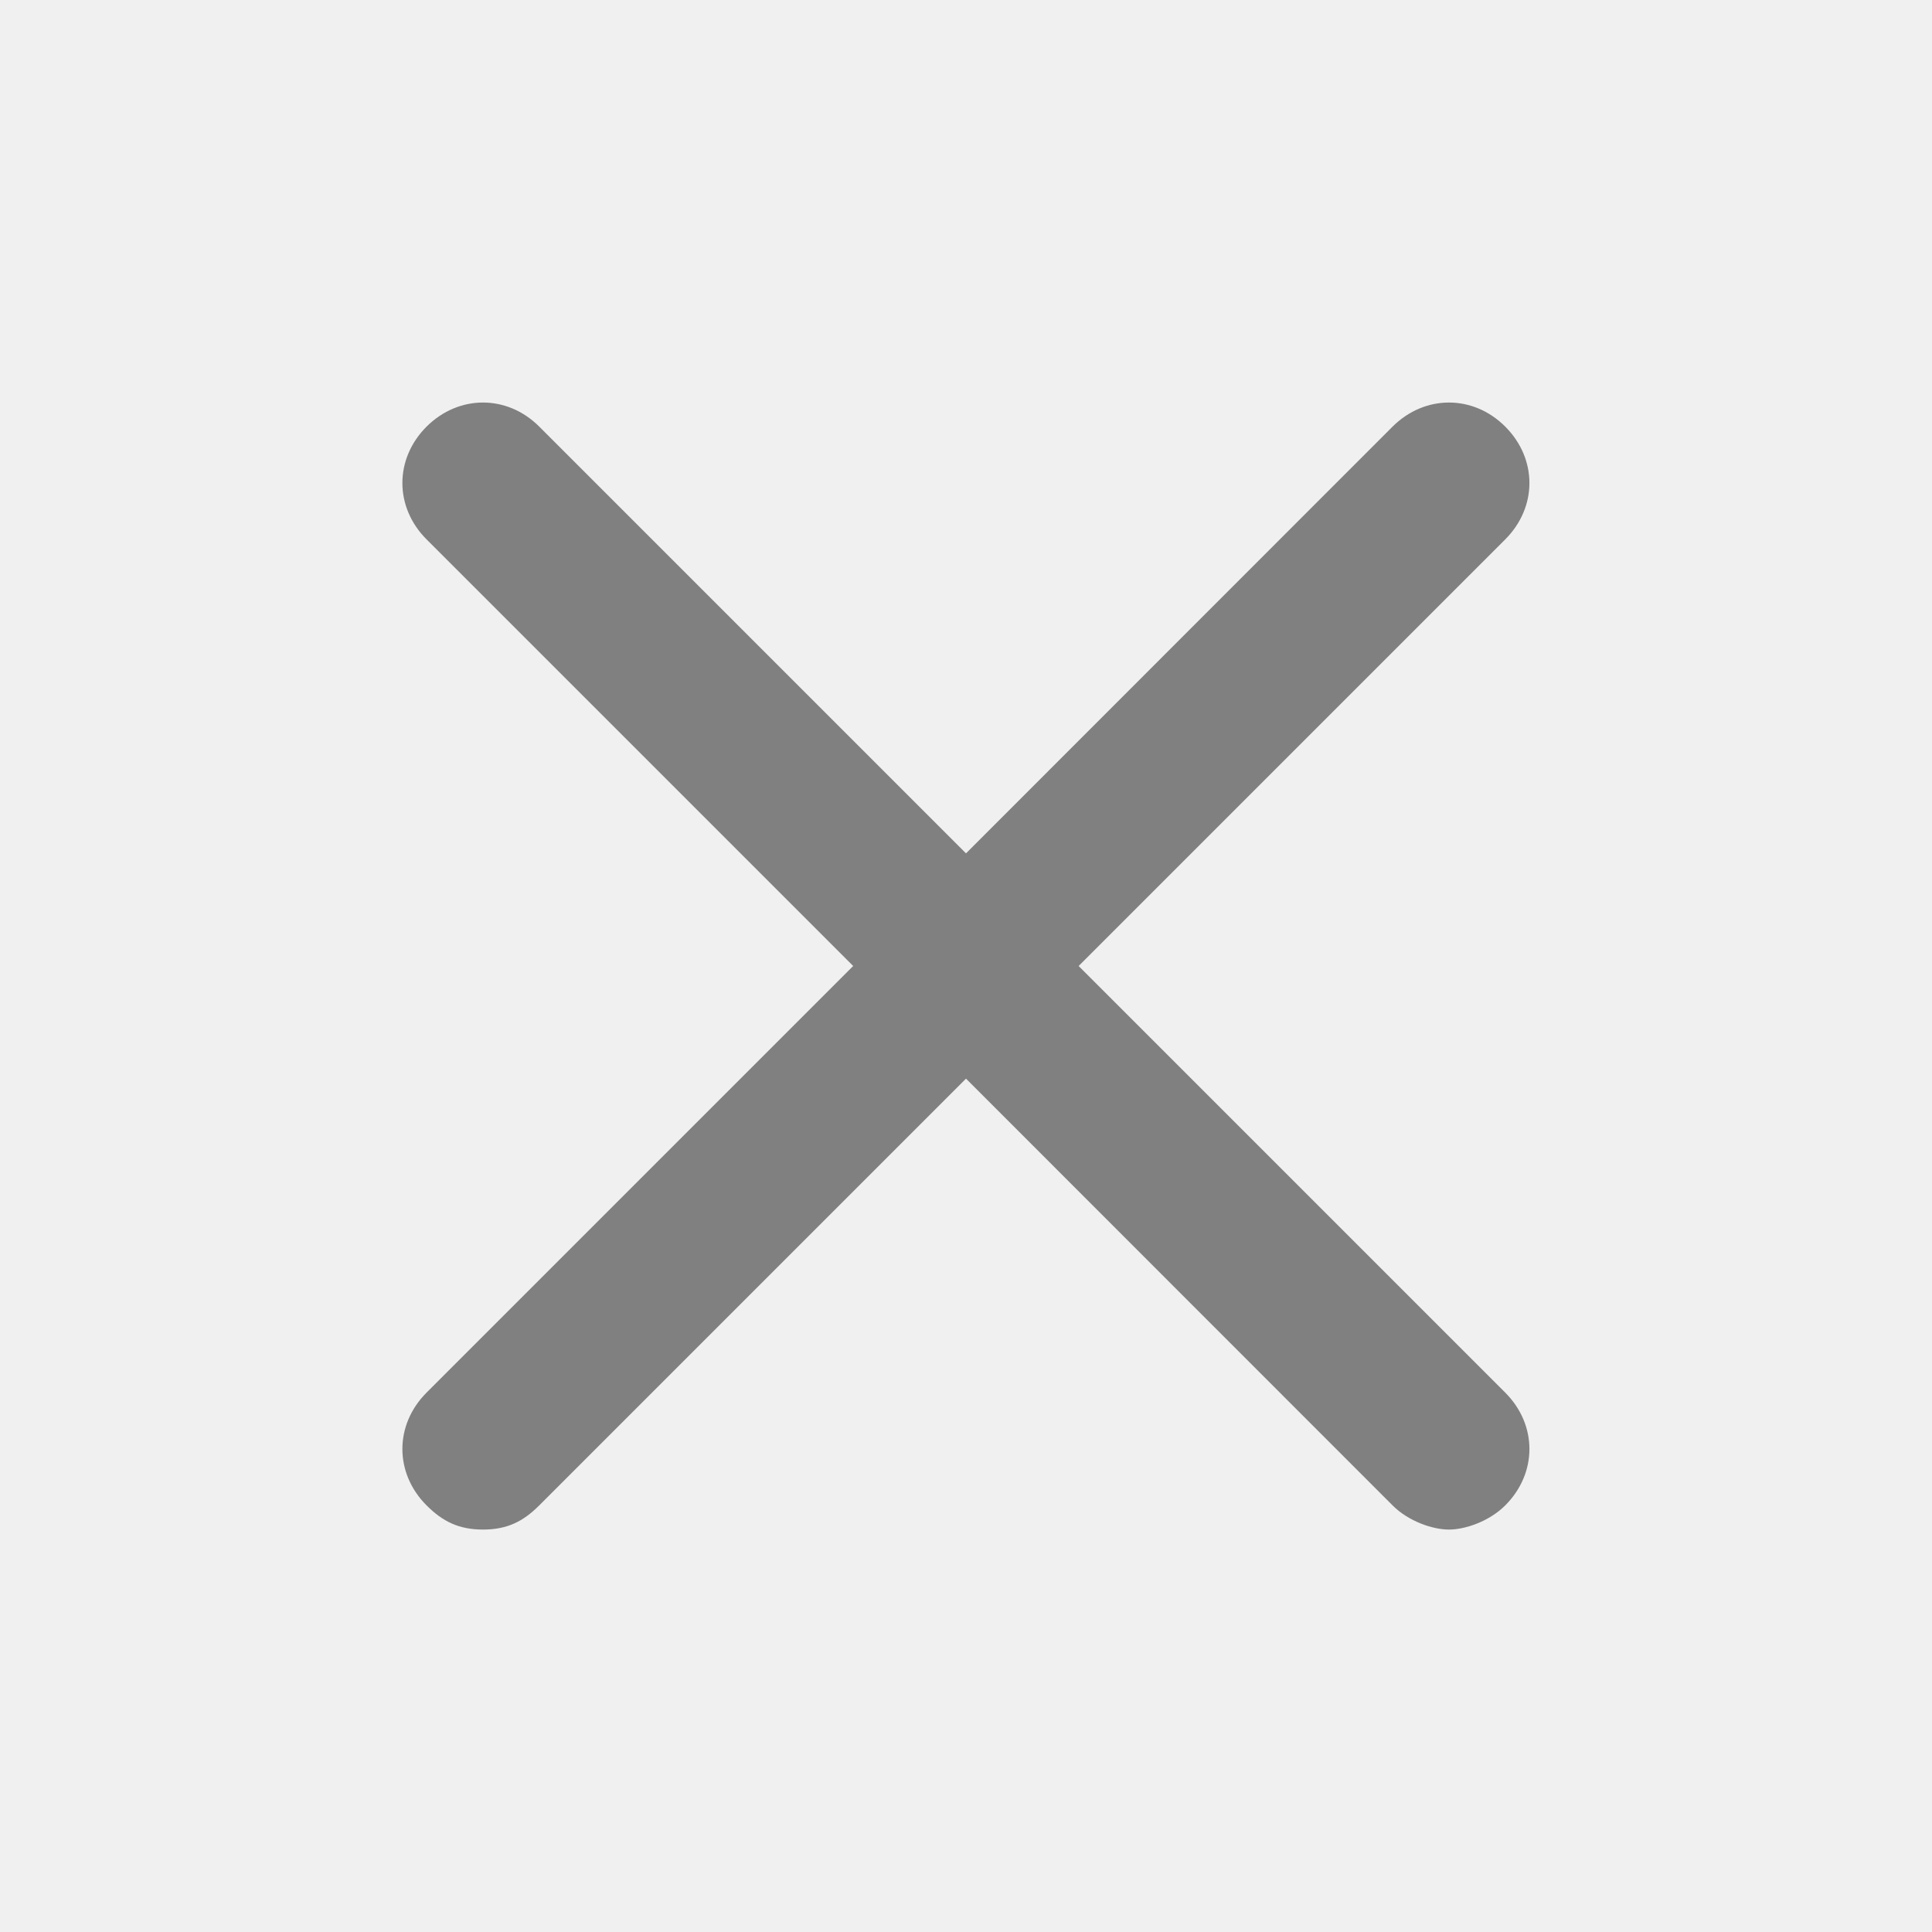
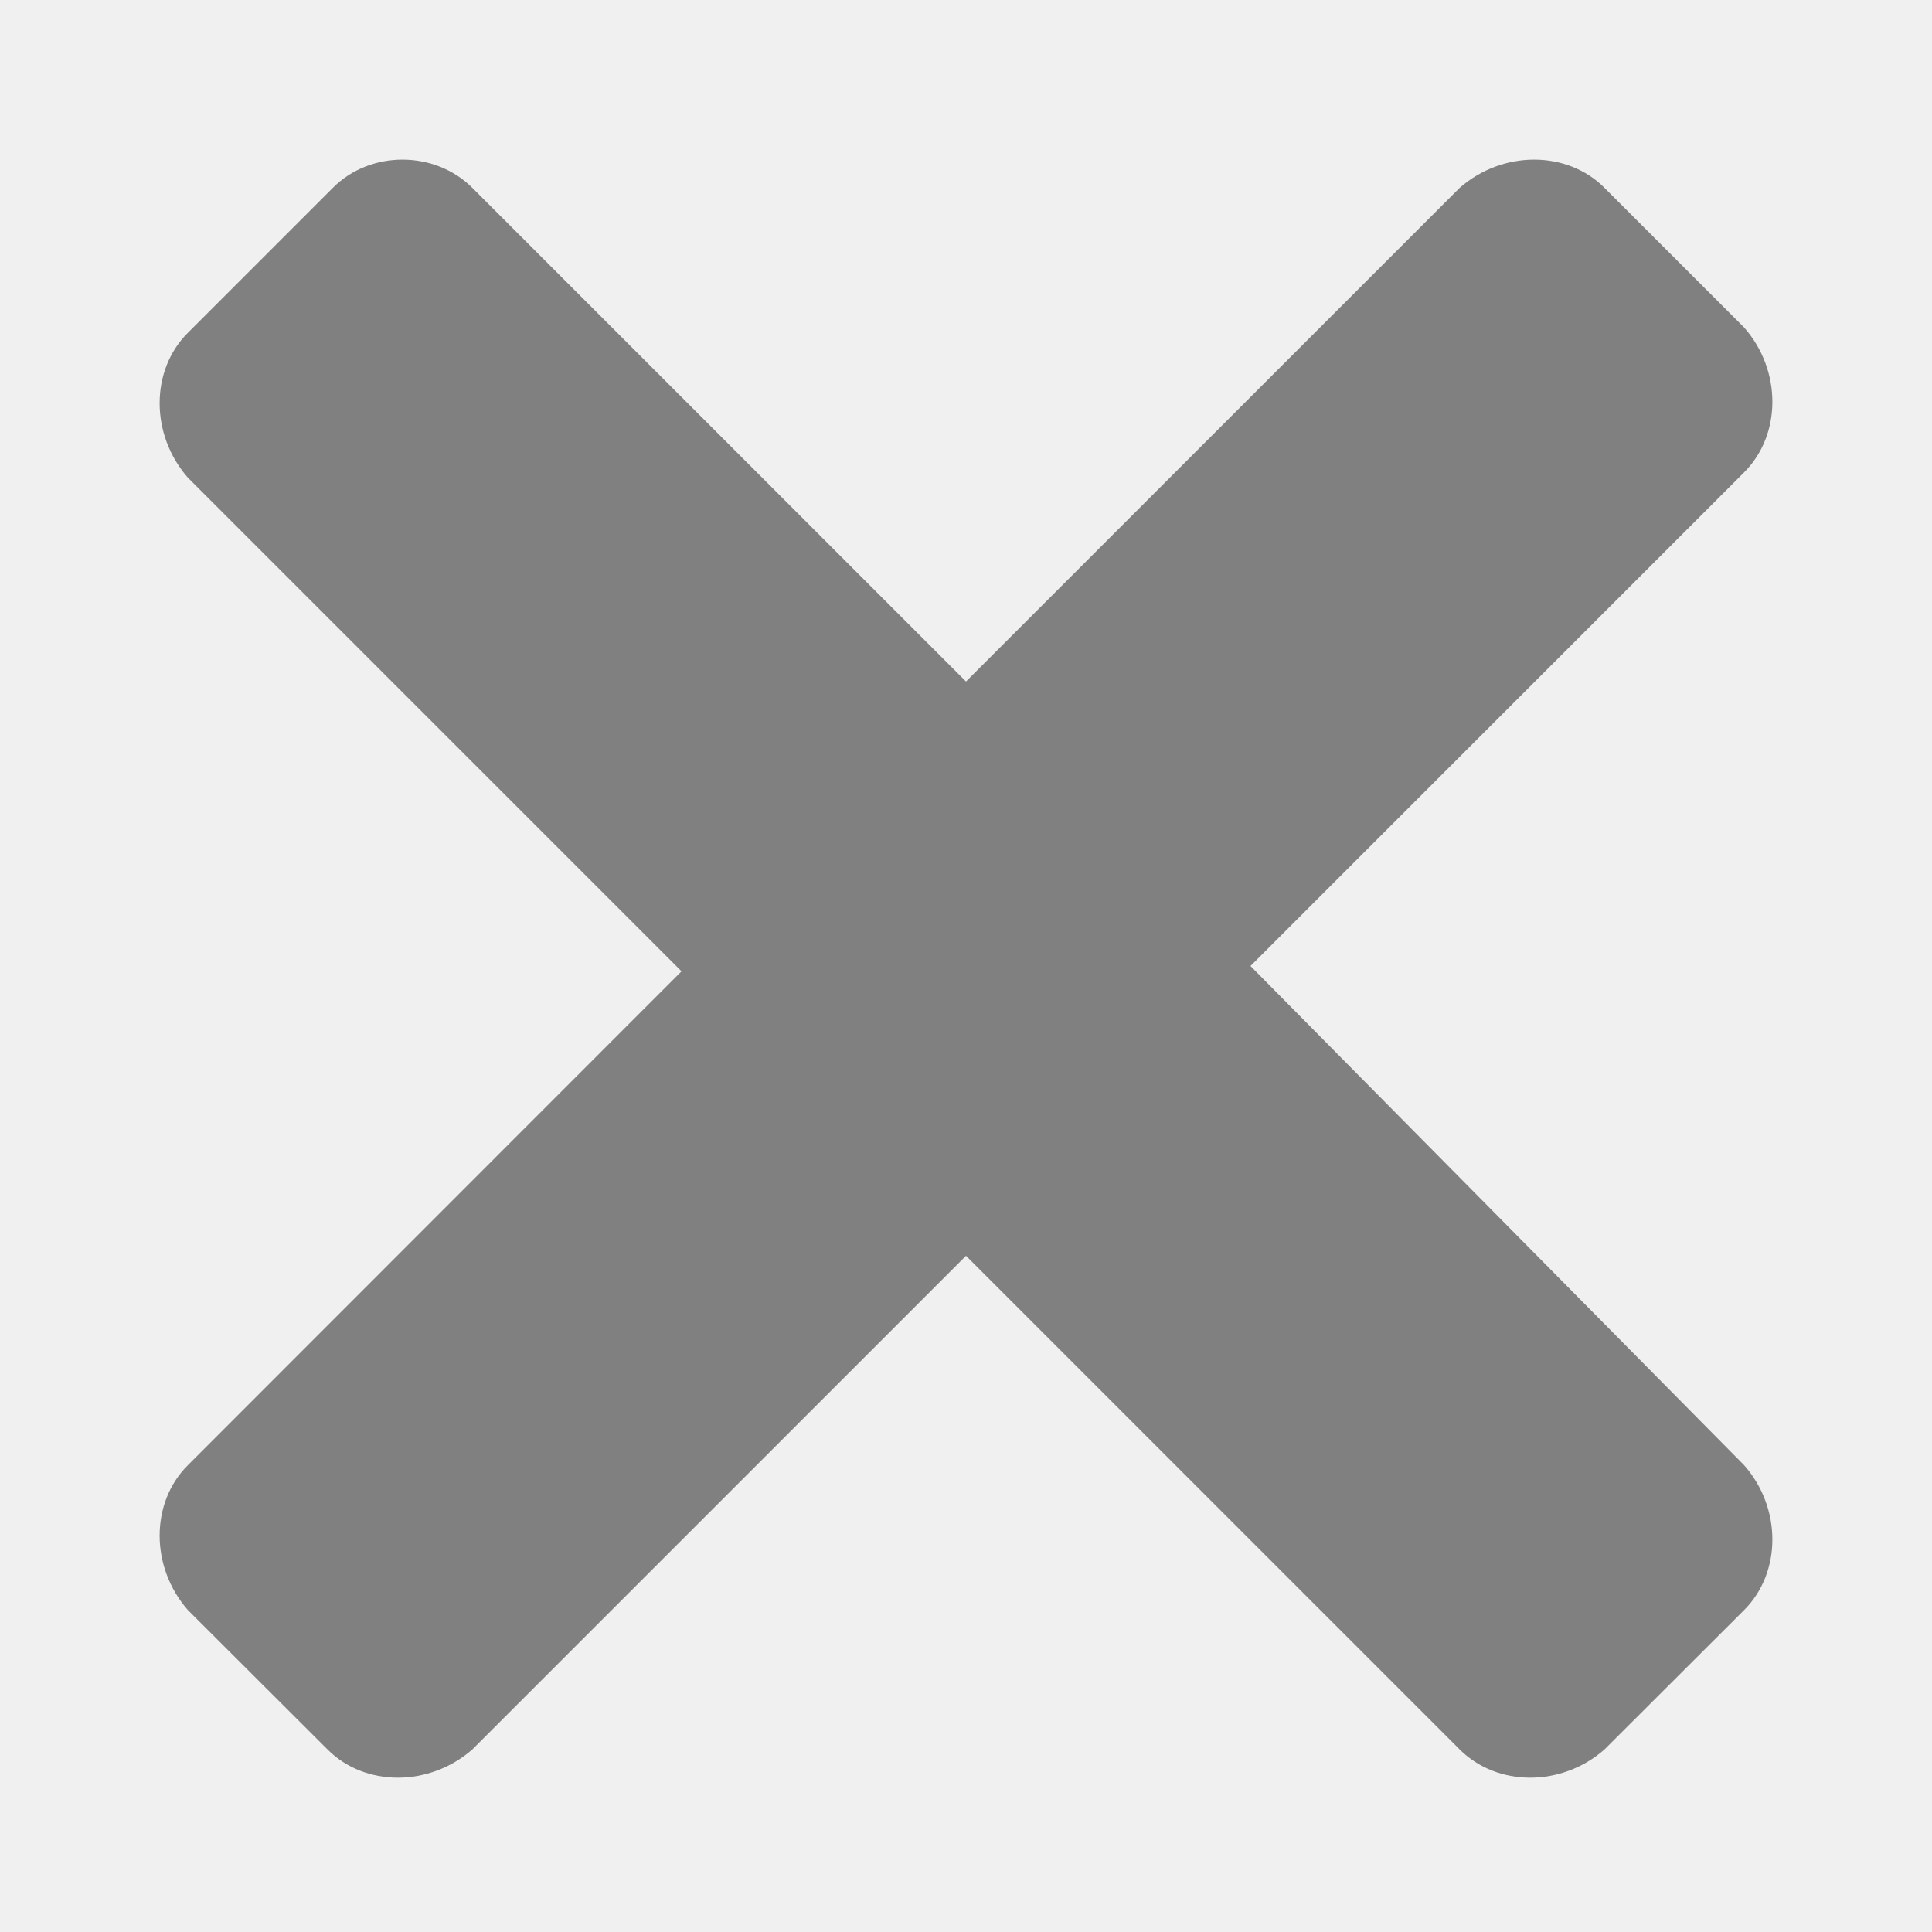
- <svg xmlns="http://www.w3.org/2000/svg" width="10" height="10" viewBox="0 0 10 10" fill="none">
-   <path d="M2.208 7.792C2.291 7.875 2.375 7.917 2.5 7.917C2.625 7.917 2.708 7.875 2.791 7.792L5 5.583L7.208 7.792C7.291 7.875 7.416 7.917 7.5 7.917C7.583 7.917 7.708 7.875 7.791 7.792C7.958 7.625 7.958 7.375 7.791 7.208L5.583 5L7.791 2.792C7.958 2.625 7.958 2.375 7.791 2.208C7.625 2.042 7.375 2.042 7.208 2.208L5 4.417L2.791 2.208C2.625 2.042 2.375 2.042 2.208 2.208C2.041 2.375 2.041 2.625 2.208 2.792L4.416 5L2.208 7.208C2.041 7.375 2.041 7.625 2.208 7.792Z" fill="#808080" />
+ <svg xmlns="http://www.w3.org/2000/svg" width="8" height="8" viewBox="0 0 8 8" fill="none">
+   <g clip-path="url(#clip0_657_233)">
+     <path d="M1.378 0.778L0.778 1.378C0.622 1.533 0.622 1.8 0.778 1.978L2.822 4.022L0.778 6.067C0.622 6.222 0.622 6.489 0.778 6.667L1.356 7.244C1.511 7.4 1.778 7.4 1.956 7.244L4 5.2L6.044 7.244C6.2 7.4 6.467 7.4 6.644 7.244L7.222 6.667C7.378 6.511 7.378 6.244 7.222 6.067L5.178 4L7.222 1.956C7.378 1.8 7.378 1.533 7.222 1.356L6.644 0.778C6.489 0.622 6.222 0.622 6.044 0.778L4 2.822L1.956 0.778C1.8 0.622 1.533 0.622 1.378 0.778Z" fill="#808080" />
+   </g>
+   <defs>
+     <clipPath id="clip0_657_233">
+       <rect width="8" height="8" fill="white" />
+     </clipPath>
+   </defs>
</svg>
